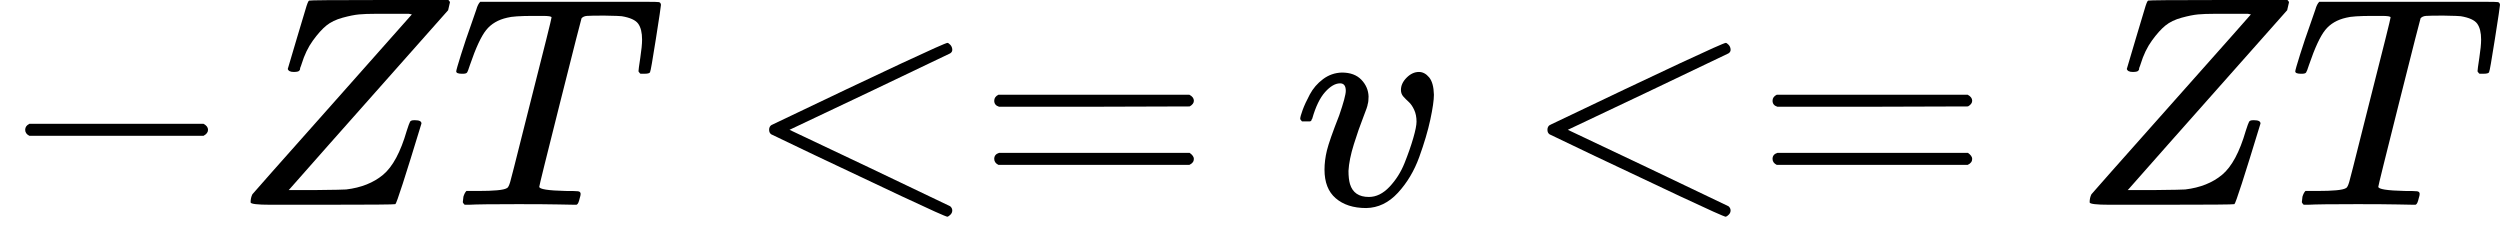
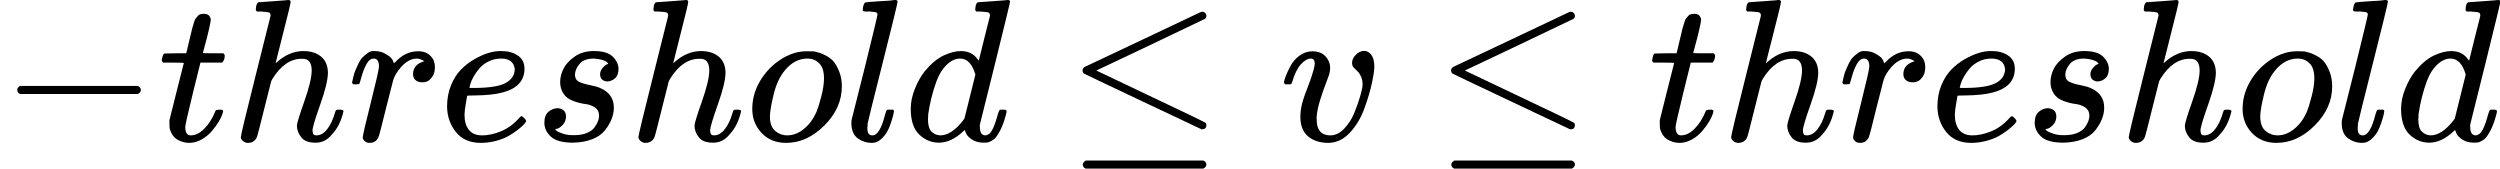
- <svg xmlns="http://www.w3.org/2000/svg" xmlns:xlink="http://www.w3.org/1999/xlink" width="150.952px" height="13.848px" viewBox="0 -683 8340.1 765" aria-hidden="true">
+ <svg xmlns="http://www.w3.org/2000/svg" xmlns:xlink="http://www.w3.org/1999/xlink" width="223.240px" height="15.056px" viewBox="0 -694 12334.1 832" aria-hidden="true">
  <defs>
-     <path id="MJX-19-TEX-N-2212" d="M84 237T84 250T98 270H679Q694 262 694 250T679 230H98Q84 237 84 250Z" />
-     <path id="MJX-19-TEX-I-1D44D" d="M58 8Q58 23 64 35Q64 36 329 334T596 635L586 637Q575 637 512 637H500H476Q442 637 420 635T365 624T311 598T266 548T228 469Q227 466 226 463T224 458T223 453T222 450L221 448Q218 443 202 443Q185 443 182 453L214 561Q228 606 241 651Q249 679 253 681Q256 683 487 683H718Q723 678 723 675Q723 673 717 649Q189 54 188 52L185 49H274Q369 50 377 51Q452 60 500 100T579 247Q587 272 590 277T603 282H607Q628 282 628 271Q547 5 541 2Q538 0 300 0H124Q58 0 58 8Z" />
-     <path id="MJX-19-TEX-I-1D447" d="M40 437Q21 437 21 445Q21 450 37 501T71 602L88 651Q93 669 101 677H569H659Q691 677 697 676T704 667Q704 661 687 553T668 444Q668 437 649 437Q640 437 637 437T631 442L629 445Q629 451 635 490T641 551Q641 586 628 604T573 629Q568 630 515 631Q469 631 457 630T439 622Q438 621 368 343T298 60Q298 48 386 46Q418 46 427 45T436 36Q436 31 433 22Q429 4 424 1L422 0Q419 0 415 0Q410 0 363 1T228 2Q99 2 64 0H49Q43 6 43 9T45 27Q49 40 55 46H83H94Q174 46 189 55Q190 56 191 56Q196 59 201 76T241 233Q258 301 269 344Q339 619 339 625Q339 630 310 630H279Q212 630 191 624Q146 614 121 583T67 467Q60 445 57 441T43 437H40Z" />
-     <path id="MJX-19-TEX-N-3C" d="M694 -11T694 -19T688 -33T678 -40Q671 -40 524 29T234 166L90 235Q83 240 83 250Q83 261 91 266Q664 540 678 540Q681 540 687 534T694 519T687 505Q686 504 417 376L151 250L417 124Q686 -4 687 -5Q694 -11 694 -19Z" />
-     <path id="MJX-19-TEX-N-3D" d="M56 347Q56 360 70 367H707Q722 359 722 347Q722 336 708 328L390 327H72Q56 332 56 347ZM56 153Q56 168 72 173H708Q722 163 722 153Q722 140 707 133H70Q56 140 56 153Z" />
-     <path id="MJX-19-TEX-I-1D463" d="M173 380Q173 405 154 405Q130 405 104 376T61 287Q60 286 59 284T58 281T56 279T53 278T49 278T41 278H27Q21 284 21 287Q21 294 29 316T53 368T97 419T160 441Q202 441 225 417T249 361Q249 344 246 335Q246 329 231 291T200 202T182 113Q182 86 187 69Q200 26 250 26Q287 26 319 60T369 139T398 222T409 277Q409 300 401 317T383 343T365 361T357 383Q357 405 376 424T417 443Q436 443 451 425T467 367Q467 340 455 284T418 159T347 40T241 -11Q177 -11 139 22Q102 54 102 117Q102 148 110 181T151 298Q173 362 173 380Z" />
+     <path id="MJX-105-TEX-N-2212" d="M84 237T84 250T98 270H679Q694 262 694 250T679 230H98Q84 237 84 250Z" />
+     <path id="MJX-105-TEX-I-1D461" d="M26 385Q19 392 19 395Q19 399 22 411T27 425Q29 430 36 430T87 431H140L159 511Q162 522 166 540T173 566T179 586T187 603T197 615T211 624T229 626Q247 625 254 615T261 596Q261 589 252 549T232 470L222 433Q222 431 272 431H323Q330 424 330 420Q330 398 317 385H210L174 240Q135 80 135 68Q135 26 162 26Q197 26 230 60T283 144Q285 150 288 151T303 153H307Q322 153 322 145Q322 142 319 133Q314 117 301 95T267 48T216 6T155 -11Q125 -11 98 4T59 56Q57 64 57 83V101L92 241Q127 382 128 383Q128 385 77 385H26Z" />
+     <path id="MJX-105-TEX-I-210E" d="M137 683Q138 683 209 688T282 694Q294 694 294 685Q294 674 258 534Q220 386 220 383Q220 381 227 388Q288 442 357 442Q411 442 444 415T478 336Q478 285 440 178T402 50Q403 36 407 31T422 26Q450 26 474 56T513 138Q516 149 519 151T535 153Q555 153 555 145Q555 144 551 130Q535 71 500 33Q466 -10 419 -10H414Q367 -10 346 17T325 74Q325 90 361 192T398 345Q398 404 354 404H349Q266 404 205 306L198 293L164 158Q132 28 127 16Q114 -11 83 -11Q69 -11 59 -2T48 16Q48 30 121 320L195 616Q195 629 188 632T149 637H128Q122 643 122 645T124 664Q129 683 137 683Z" />
+     <path id="MJX-105-TEX-I-1D45F" d="M21 287Q22 290 23 295T28 317T38 348T53 381T73 411T99 433T132 442Q161 442 183 430T214 408T225 388Q227 382 228 382T236 389Q284 441 347 441H350Q398 441 422 400Q430 381 430 363Q430 333 417 315T391 292T366 288Q346 288 334 299T322 328Q322 376 378 392Q356 405 342 405Q286 405 239 331Q229 315 224 298T190 165Q156 25 151 16Q138 -11 108 -11Q95 -11 87 -5T76 7T74 17Q74 30 114 189T154 366Q154 405 128 405Q107 405 92 377T68 316T57 280Q55 278 41 278H27Q21 284 21 287Z" />
+     <path id="MJX-105-TEX-I-1D452" d="M39 168Q39 225 58 272T107 350T174 402T244 433T307 442H310Q355 442 388 420T421 355Q421 265 310 237Q261 224 176 223Q139 223 138 221Q138 219 132 186T125 128Q125 81 146 54T209 26T302 45T394 111Q403 121 406 121Q410 121 419 112T429 98T420 82T390 55T344 24T281 -1T205 -11Q126 -11 83 42T39 168ZM373 353Q367 405 305 405Q272 405 244 391T199 357T170 316T154 280T149 261Q149 260 169 260Q282 260 327 284T373 353Z" />
+     <path id="MJX-105-TEX-I-1D460" d="M131 289Q131 321 147 354T203 415T300 442Q362 442 390 415T419 355Q419 323 402 308T364 292Q351 292 340 300T328 326Q328 342 337 354T354 372T367 378Q368 378 368 379Q368 382 361 388T336 399T297 405Q249 405 227 379T204 326Q204 301 223 291T278 274T330 259Q396 230 396 163Q396 135 385 107T352 51T289 7T195 -10Q118 -10 86 19T53 87Q53 126 74 143T118 160Q133 160 146 151T160 120Q160 94 142 76T111 58Q109 57 108 57T107 55Q108 52 115 47T146 34T201 27Q237 27 263 38T301 66T318 97T323 122Q323 150 302 164T254 181T195 196T148 231Q131 256 131 289Z" />
+     <path id="MJX-105-TEX-I-1D45C" d="M201 -11Q126 -11 80 38T34 156Q34 221 64 279T146 380Q222 441 301 441Q333 441 341 440Q354 437 367 433T402 417T438 387T464 338T476 268Q476 161 390 75T201 -11ZM121 120Q121 70 147 48T206 26Q250 26 289 58T351 142Q360 163 374 216T388 308Q388 352 370 375Q346 405 306 405Q243 405 195 347Q158 303 140 230T121 120Z" />
+     <path id="MJX-105-TEX-I-1D459" d="M117 59Q117 26 142 26Q179 26 205 131Q211 151 215 152Q217 153 225 153H229Q238 153 241 153T246 151T248 144Q247 138 245 128T234 90T214 43T183 6T137 -11Q101 -11 70 11T38 85Q38 97 39 102L104 360Q167 615 167 623Q167 626 166 628T162 632T157 634T149 635T141 636T132 637T122 637Q112 637 109 637T101 638T95 641T94 647Q94 649 96 661Q101 680 107 682T179 688Q194 689 213 690T243 693T254 694Q266 694 266 686Q266 675 193 386T118 83Q118 81 118 75T117 65V59Z" />
+     <path id="MJX-105-TEX-I-1D451" d="M366 683Q367 683 438 688T511 694Q523 694 523 686Q523 679 450 384T375 83T374 68Q374 26 402 26Q411 27 422 35Q443 55 463 131Q469 151 473 152Q475 153 483 153H487H491Q506 153 506 145Q506 140 503 129Q490 79 473 48T445 8T417 -8Q409 -10 393 -10Q359 -10 336 5T306 36L300 51Q299 52 296 50Q294 48 292 46Q233 -10 172 -10Q117 -10 75 30T33 157Q33 205 53 255T101 341Q148 398 195 420T280 442Q336 442 364 400Q369 394 369 396Q370 400 396 505T424 616Q424 629 417 632T378 637H357Q351 643 351 645T353 664Q358 683 366 683ZM352 326Q329 405 277 405Q242 405 210 374T160 293Q131 214 119 129Q119 126 119 118T118 106Q118 61 136 44T179 26Q233 26 290 98L298 109L352 326Z" />
+     <path id="MJX-105-TEX-N-2264" d="M674 636Q682 636 688 630T694 615T687 601Q686 600 417 472L151 346L399 228Q687 92 691 87Q694 81 694 76Q694 58 676 56H670L382 192Q92 329 90 331Q83 336 83 348Q84 359 96 365Q104 369 382 500T665 634Q669 636 674 636ZM84 -118Q84 -108 99 -98H678Q694 -104 694 -118Q694 -130 679 -138H98Q84 -131 84 -118Z" />
+     <path id="MJX-105-TEX-I-1D463" d="M173 380Q173 405 154 405Q130 405 104 376T61 287Q60 286 59 284T58 281T56 279T53 278T49 278T41 278H27Q21 284 21 287Q21 294 29 316T53 368T97 419T160 441Q202 441 225 417T249 361Q249 344 246 335Q246 329 231 291T200 202T182 113Q182 86 187 69Q200 26 250 26Q287 26 319 60T369 139T398 222T409 277Q409 300 401 317T383 343T365 361T357 383Q357 405 376 424T417 443Q436 443 451 425T467 367Q467 340 455 284T418 159T347 40T241 -11Q177 -11 139 22Q102 54 102 117Q102 148 110 181T151 298Q173 362 173 380Z" />
  </defs>
  <g stroke="currentColor" fill="currentColor" stroke-width="0" transform="scale(1,-1)">
    <g data-mml-node="math">
      <g data-mml-node="mo">
-         <use data-c="2212" xlink:href="#MJX-19-TEX-N-2212" />
+         <use data-c="2212" xlink:href="#MJX-105-TEX-N-2212" />
      </g>
      <g data-mml-node="mi" transform="translate(778,0)">
-         <use data-c="1D44D" xlink:href="#MJX-19-TEX-I-1D44D" />
+         <use data-c="1D461" xlink:href="#MJX-105-TEX-I-1D461" />
      </g>
-       <g data-mml-node="mi" transform="translate(1501,0)">
-         <use data-c="1D447" xlink:href="#MJX-19-TEX-I-1D447" />
+       <g data-mml-node="mi" transform="translate(1139,0)">
+         <use data-c="210E" xlink:href="#MJX-105-TEX-I-210E" />
      </g>
-       <g data-mml-node="mo" transform="translate(2482.8,0)">
-         <g data-mml-node="text">
-           <use data-c="3C" xlink:href="#MJX-19-TEX-N-3C" />
-         </g>
-         <g data-mml-node="text" transform="translate(778,0)">
-           <use data-c="3D" xlink:href="#MJX-19-TEX-N-3D" />
-         </g>
+       <g data-mml-node="mi" transform="translate(1715,0)">
+         <use data-c="1D45F" xlink:href="#MJX-105-TEX-I-1D45F" />
      </g>
-       <g data-mml-node="mi" transform="translate(4316.6,0)">
-         <use data-c="1D463" xlink:href="#MJX-19-TEX-I-1D463" />
+       <g data-mml-node="mi" transform="translate(2166,0)">
+         <use data-c="1D452" xlink:href="#MJX-105-TEX-I-1D452" />
      </g>
-       <g data-mml-node="mo" transform="translate(5079.3,0)">
-         <g data-mml-node="text">
-           <use data-c="3C" xlink:href="#MJX-19-TEX-N-3C" />
-         </g>
-         <g data-mml-node="text" transform="translate(778,0)">
-           <use data-c="3D" xlink:href="#MJX-19-TEX-N-3D" />
-         </g>
+       <g data-mml-node="mi" transform="translate(2632,0)">
+         <use data-c="1D460" xlink:href="#MJX-105-TEX-I-1D460" />
      </g>
-       <g data-mml-node="mi" transform="translate(6913.1,0)">
-         <use data-c="1D44D" xlink:href="#MJX-19-TEX-I-1D44D" />
+       <g data-mml-node="mi" transform="translate(3101,0)">
+         <use data-c="210E" xlink:href="#MJX-105-TEX-I-210E" />
      </g>
-       <g data-mml-node="mi" transform="translate(7636.1,0)">
-         <use data-c="1D447" xlink:href="#MJX-19-TEX-I-1D447" />
+       <g data-mml-node="mi" transform="translate(3677,0)">
+         <use data-c="1D45C" xlink:href="#MJX-105-TEX-I-1D45C" />
+       </g>
+       <g data-mml-node="mi" transform="translate(4162,0)">
+         <use data-c="1D459" xlink:href="#MJX-105-TEX-I-1D459" />
+       </g>
+       <g data-mml-node="mi" transform="translate(4460,0)">
+         <use data-c="1D451" xlink:href="#MJX-105-TEX-I-1D451" />
+       </g>
+       <g data-mml-node="mo" transform="translate(5257.8,0)">
+         <use data-c="2264" xlink:href="#MJX-105-TEX-N-2264" />
+       </g>
+       <g data-mml-node="mi" transform="translate(6313.6,0)">
+         <use data-c="1D463" xlink:href="#MJX-105-TEX-I-1D463" />
+       </g>
+       <g data-mml-node="mo" transform="translate(7076.3,0)">
+         <use data-c="2264" xlink:href="#MJX-105-TEX-N-2264" />
+       </g>
+       <g data-mml-node="mi" transform="translate(8132.1,0)">
+         <use data-c="1D461" xlink:href="#MJX-105-TEX-I-1D461" />
+       </g>
+       <g data-mml-node="mi" transform="translate(8493.1,0)">
+         <use data-c="210E" xlink:href="#MJX-105-TEX-I-210E" />
+       </g>
+       <g data-mml-node="mi" transform="translate(9069.1,0)">
+         <use data-c="1D45F" xlink:href="#MJX-105-TEX-I-1D45F" />
+       </g>
+       <g data-mml-node="mi" transform="translate(9520.1,0)">
+         <use data-c="1D452" xlink:href="#MJX-105-TEX-I-1D452" />
+       </g>
+       <g data-mml-node="mi" transform="translate(9986.1,0)">
+         <use data-c="1D460" xlink:href="#MJX-105-TEX-I-1D460" />
+       </g>
+       <g data-mml-node="mi" transform="translate(10455.1,0)">
+         <use data-c="210E" xlink:href="#MJX-105-TEX-I-210E" />
+       </g>
+       <g data-mml-node="mi" transform="translate(11031.1,0)">
+         <use data-c="1D45C" xlink:href="#MJX-105-TEX-I-1D45C" />
+       </g>
+       <g data-mml-node="mi" transform="translate(11516.1,0)">
+         <use data-c="1D459" xlink:href="#MJX-105-TEX-I-1D459" />
+       </g>
+       <g data-mml-node="mi" transform="translate(11814.1,0)">
+         <use data-c="1D451" xlink:href="#MJX-105-TEX-I-1D451" />
      </g>
    </g>
  </g>
</svg>
